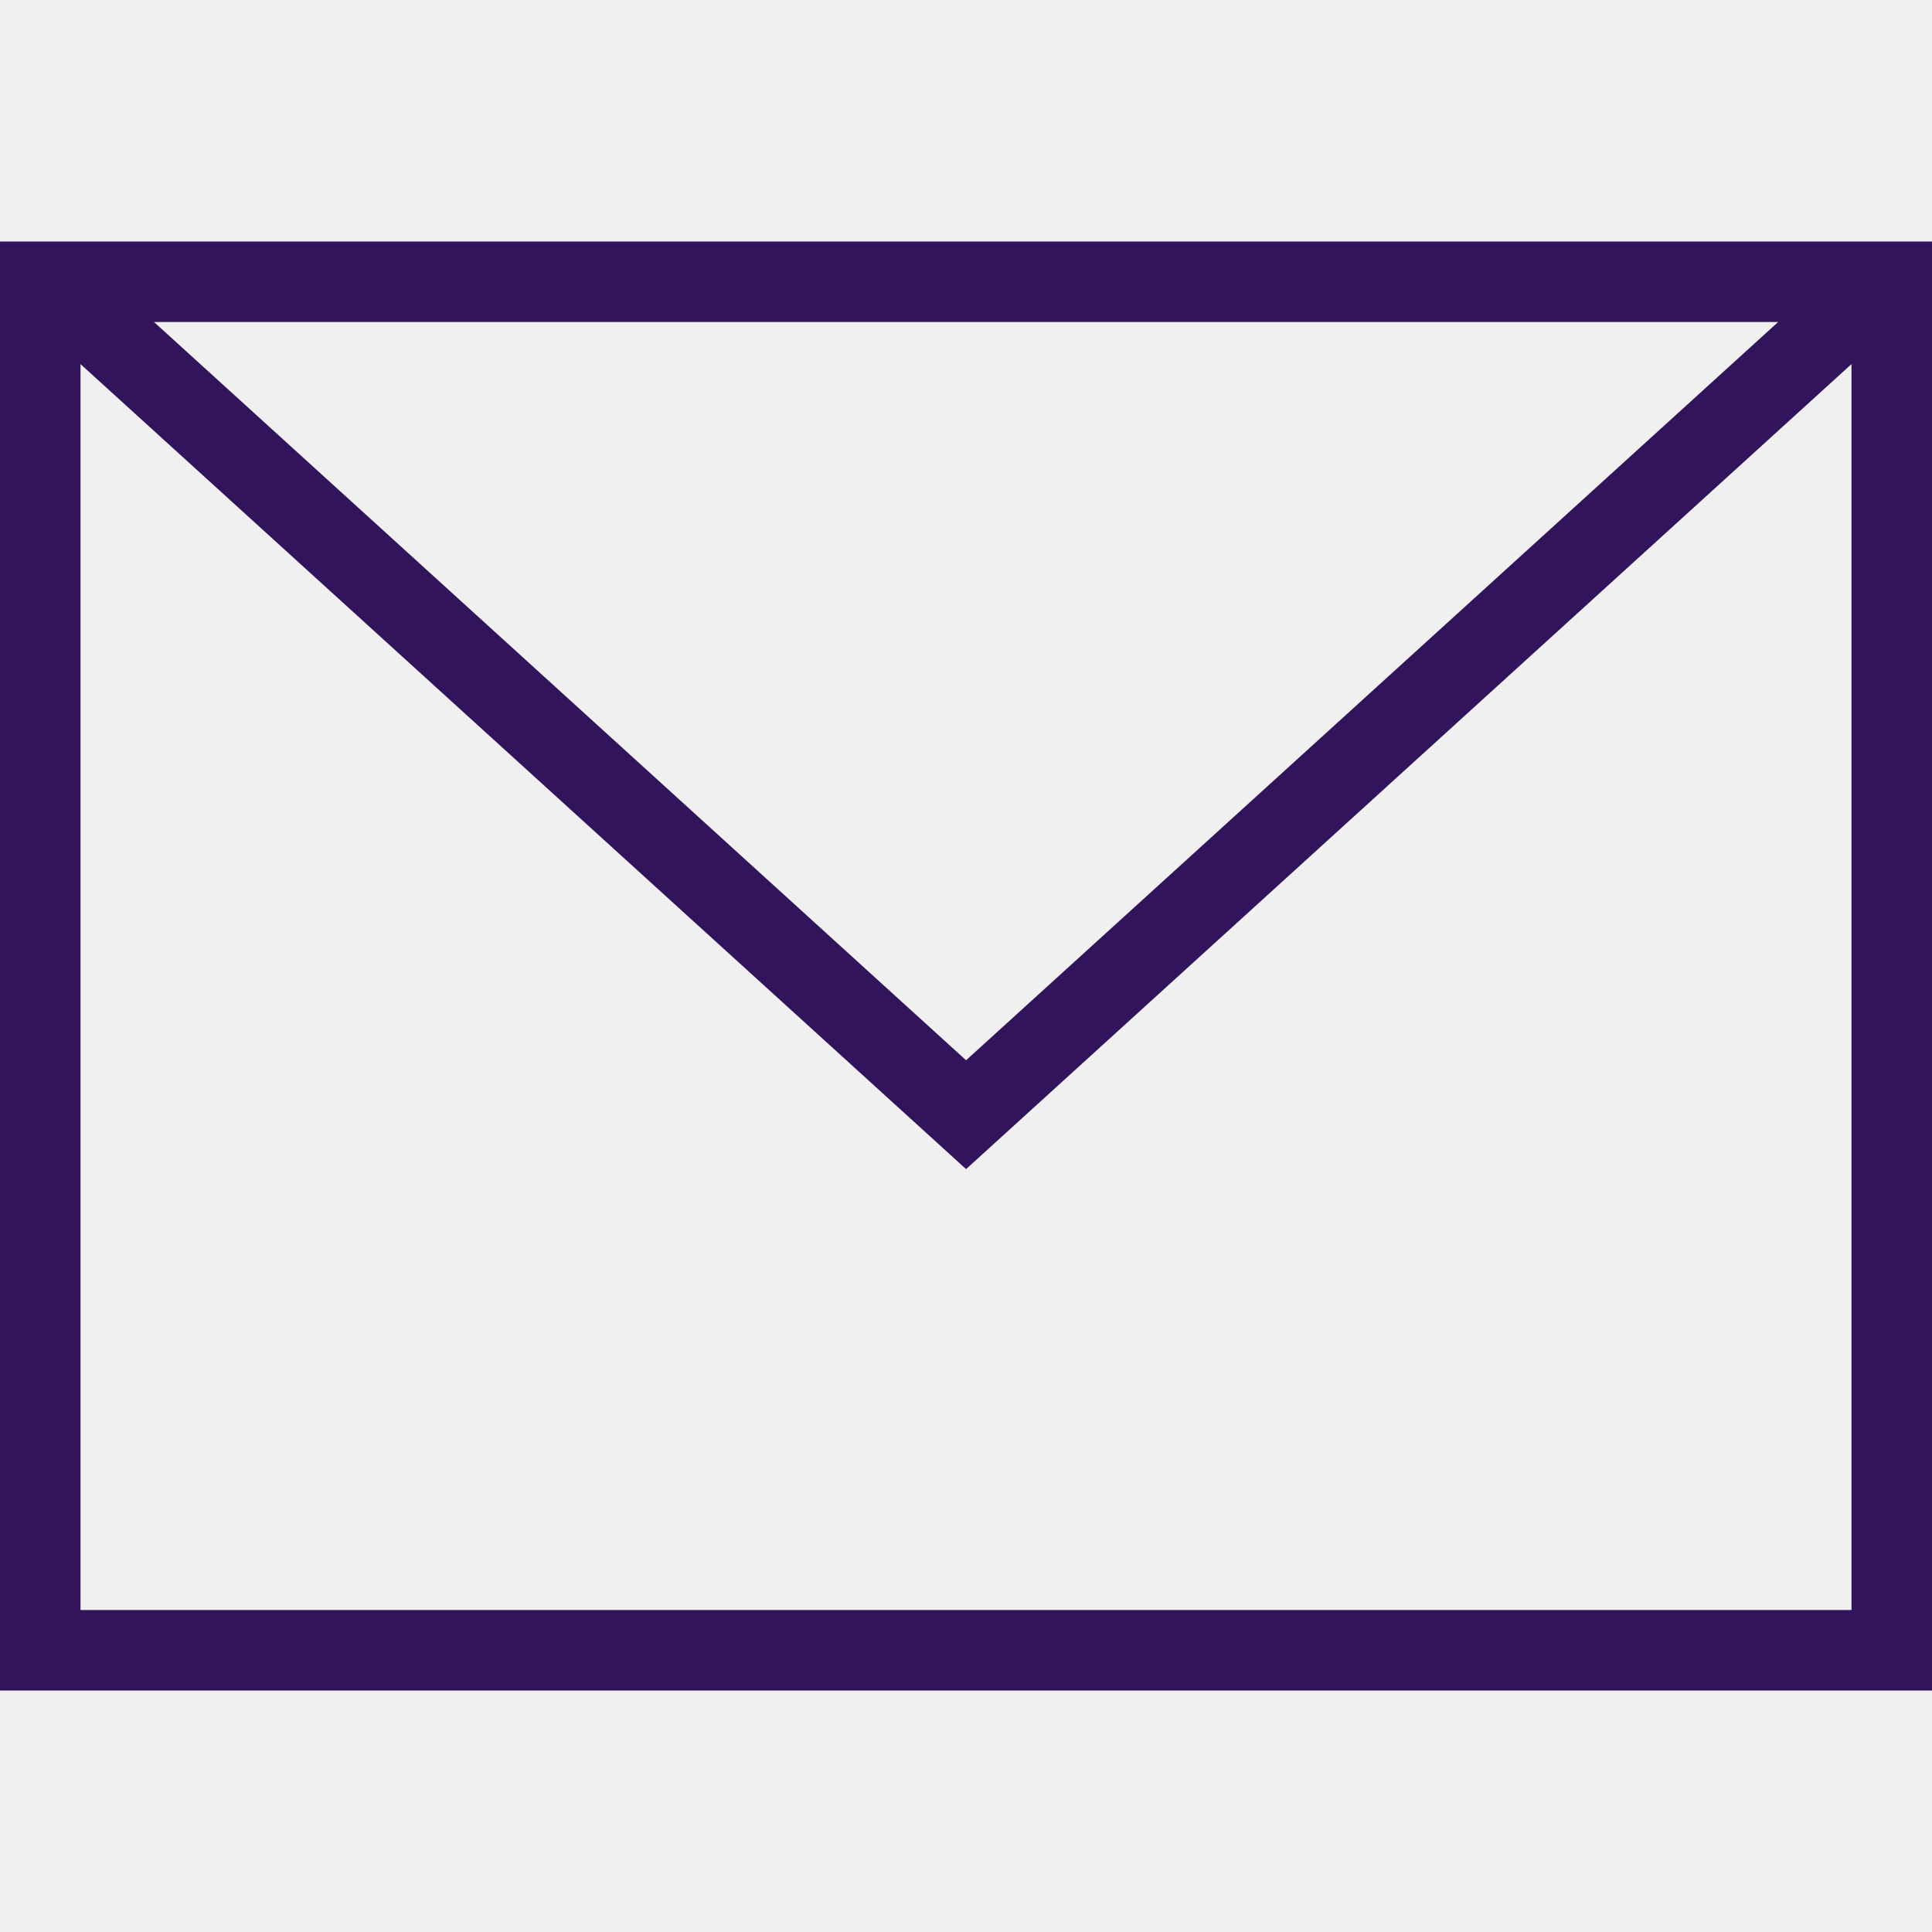
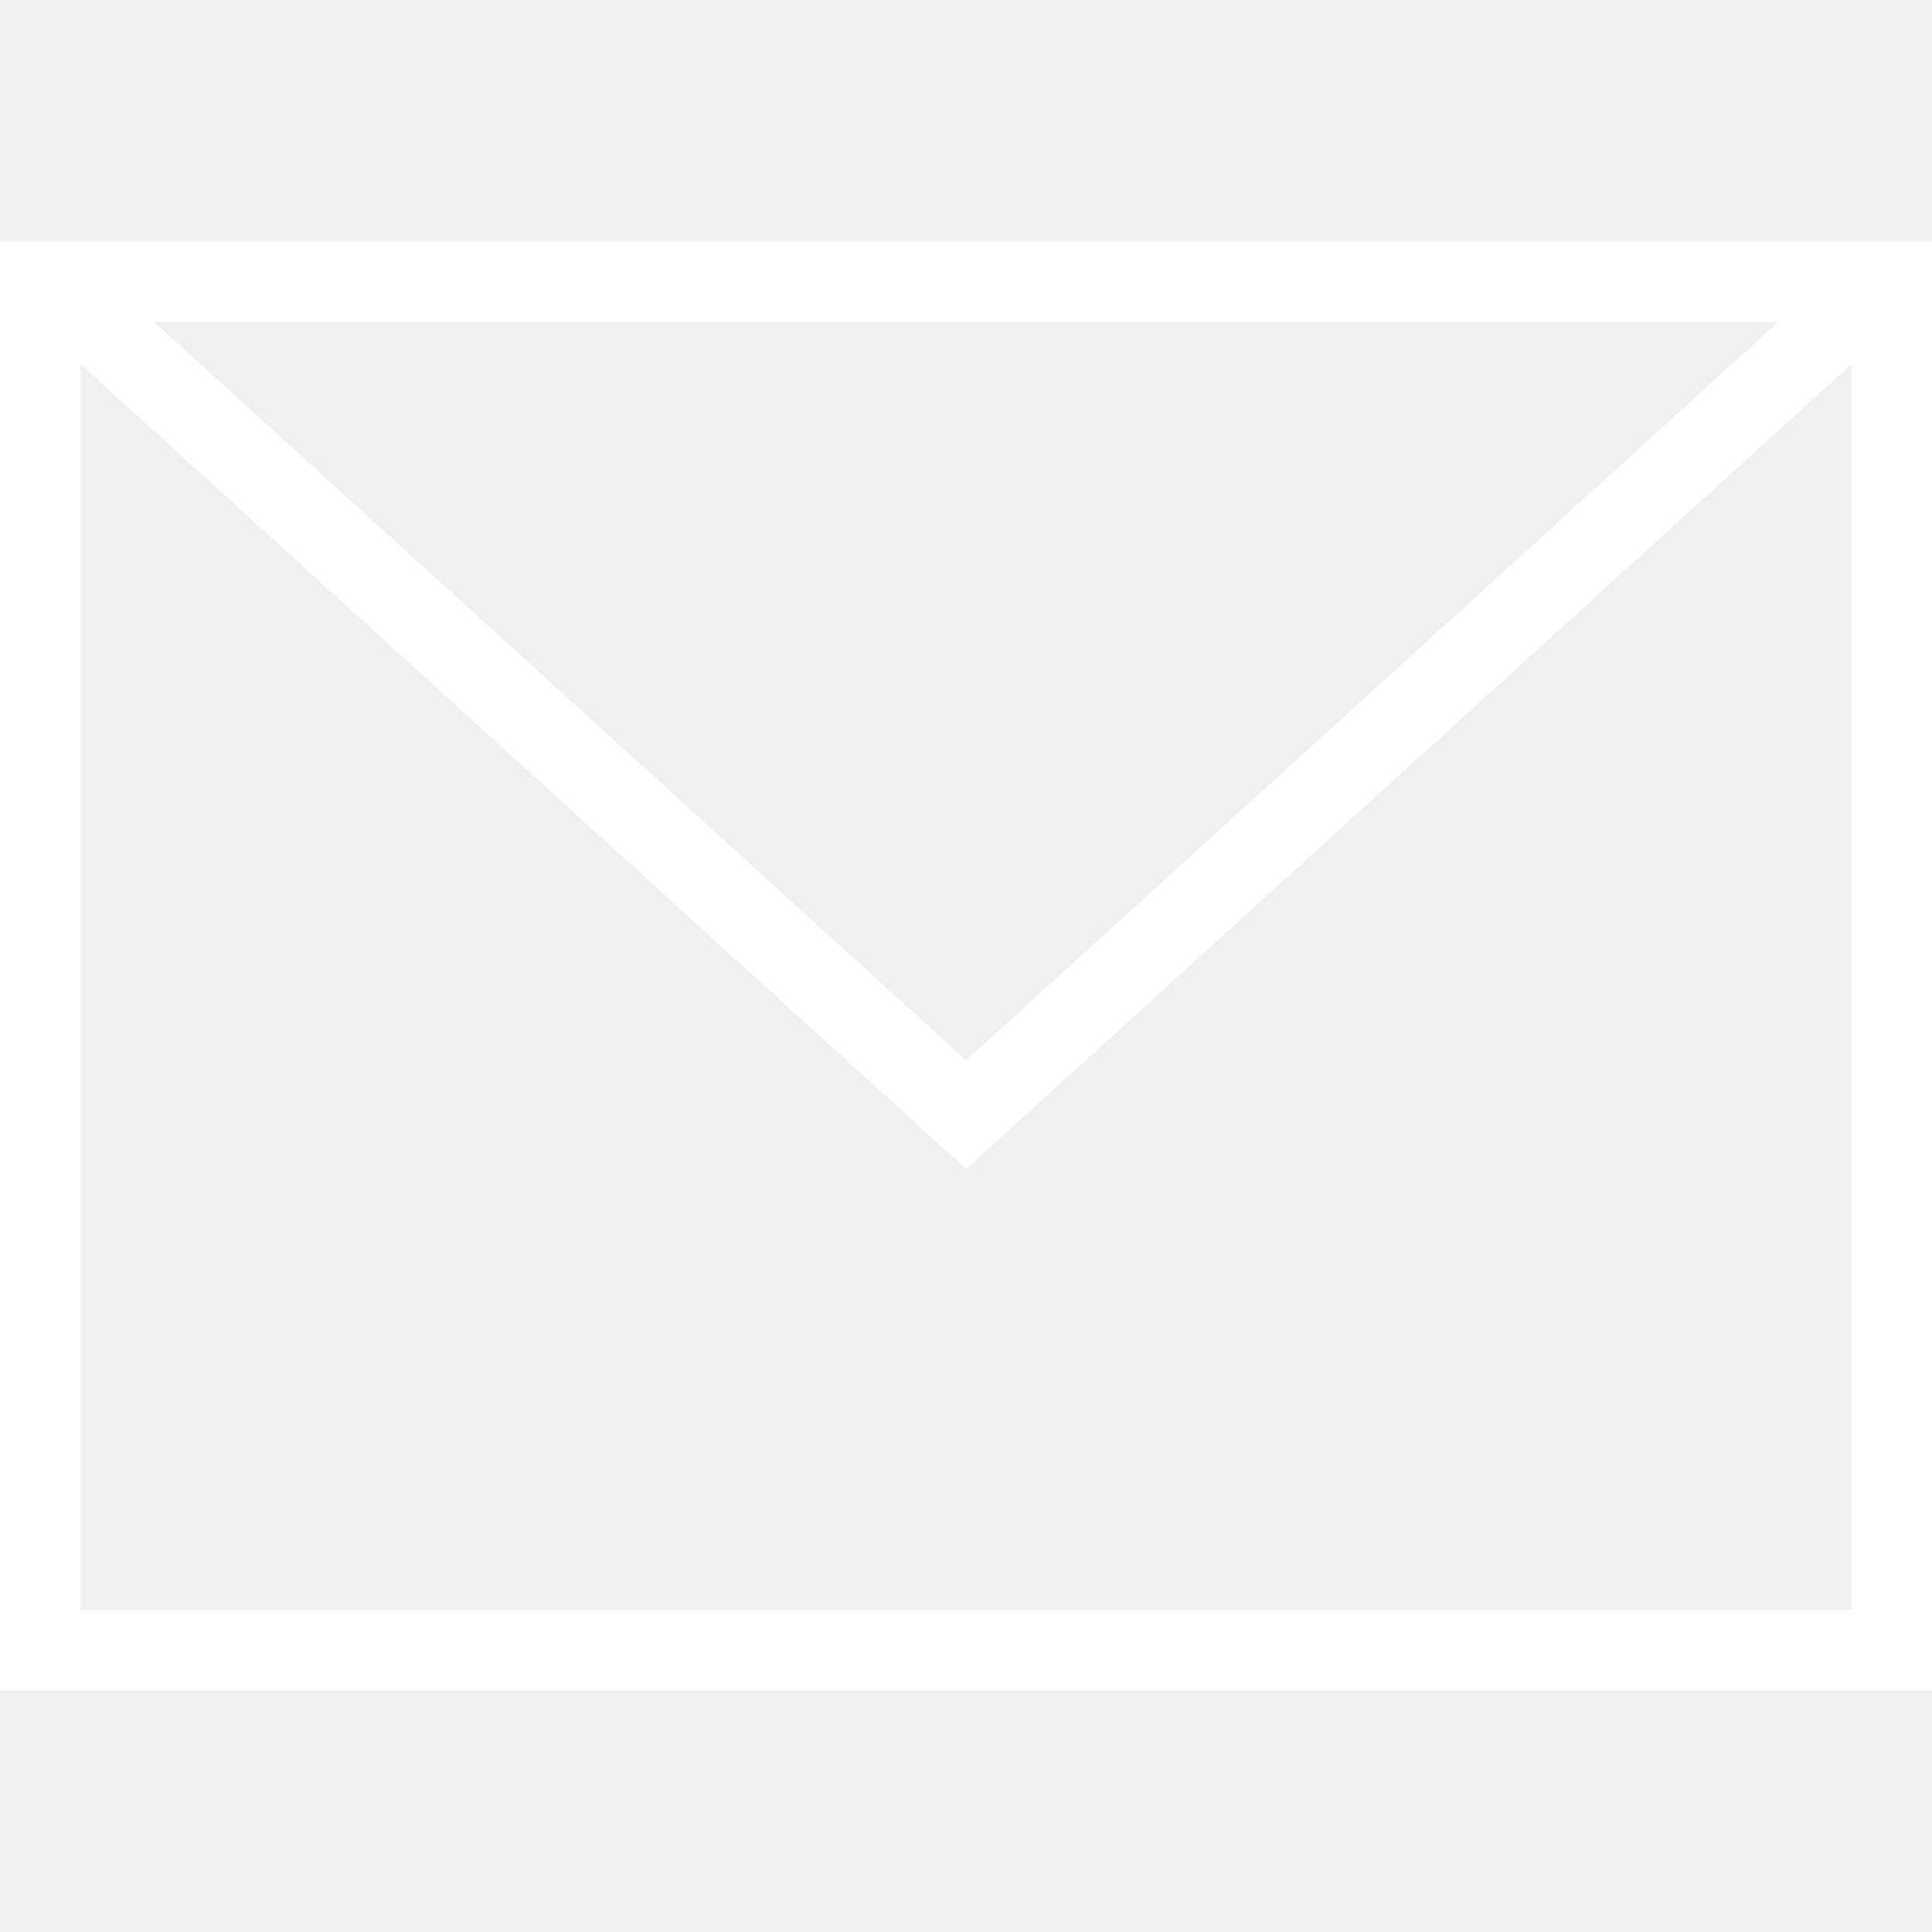
- <svg xmlns="http://www.w3.org/2000/svg" fill="#31145c" width="24" height="24" fill-rule="evenodd" clip-rule="evenodd">
+ <svg xmlns="http://www.w3.org/2000/svg" fill="#FFF" width="24" height="24" fill-rule="evenodd" clip-rule="evenodd">
  <path d="M24 21h-24v-18h24v18zm-23-16.477v15.477h22v-15.477l-10.999 10-11.001-10zm21.089-.523h-20.176l10.088 9.171 10.088-9.171z" />
</svg>
